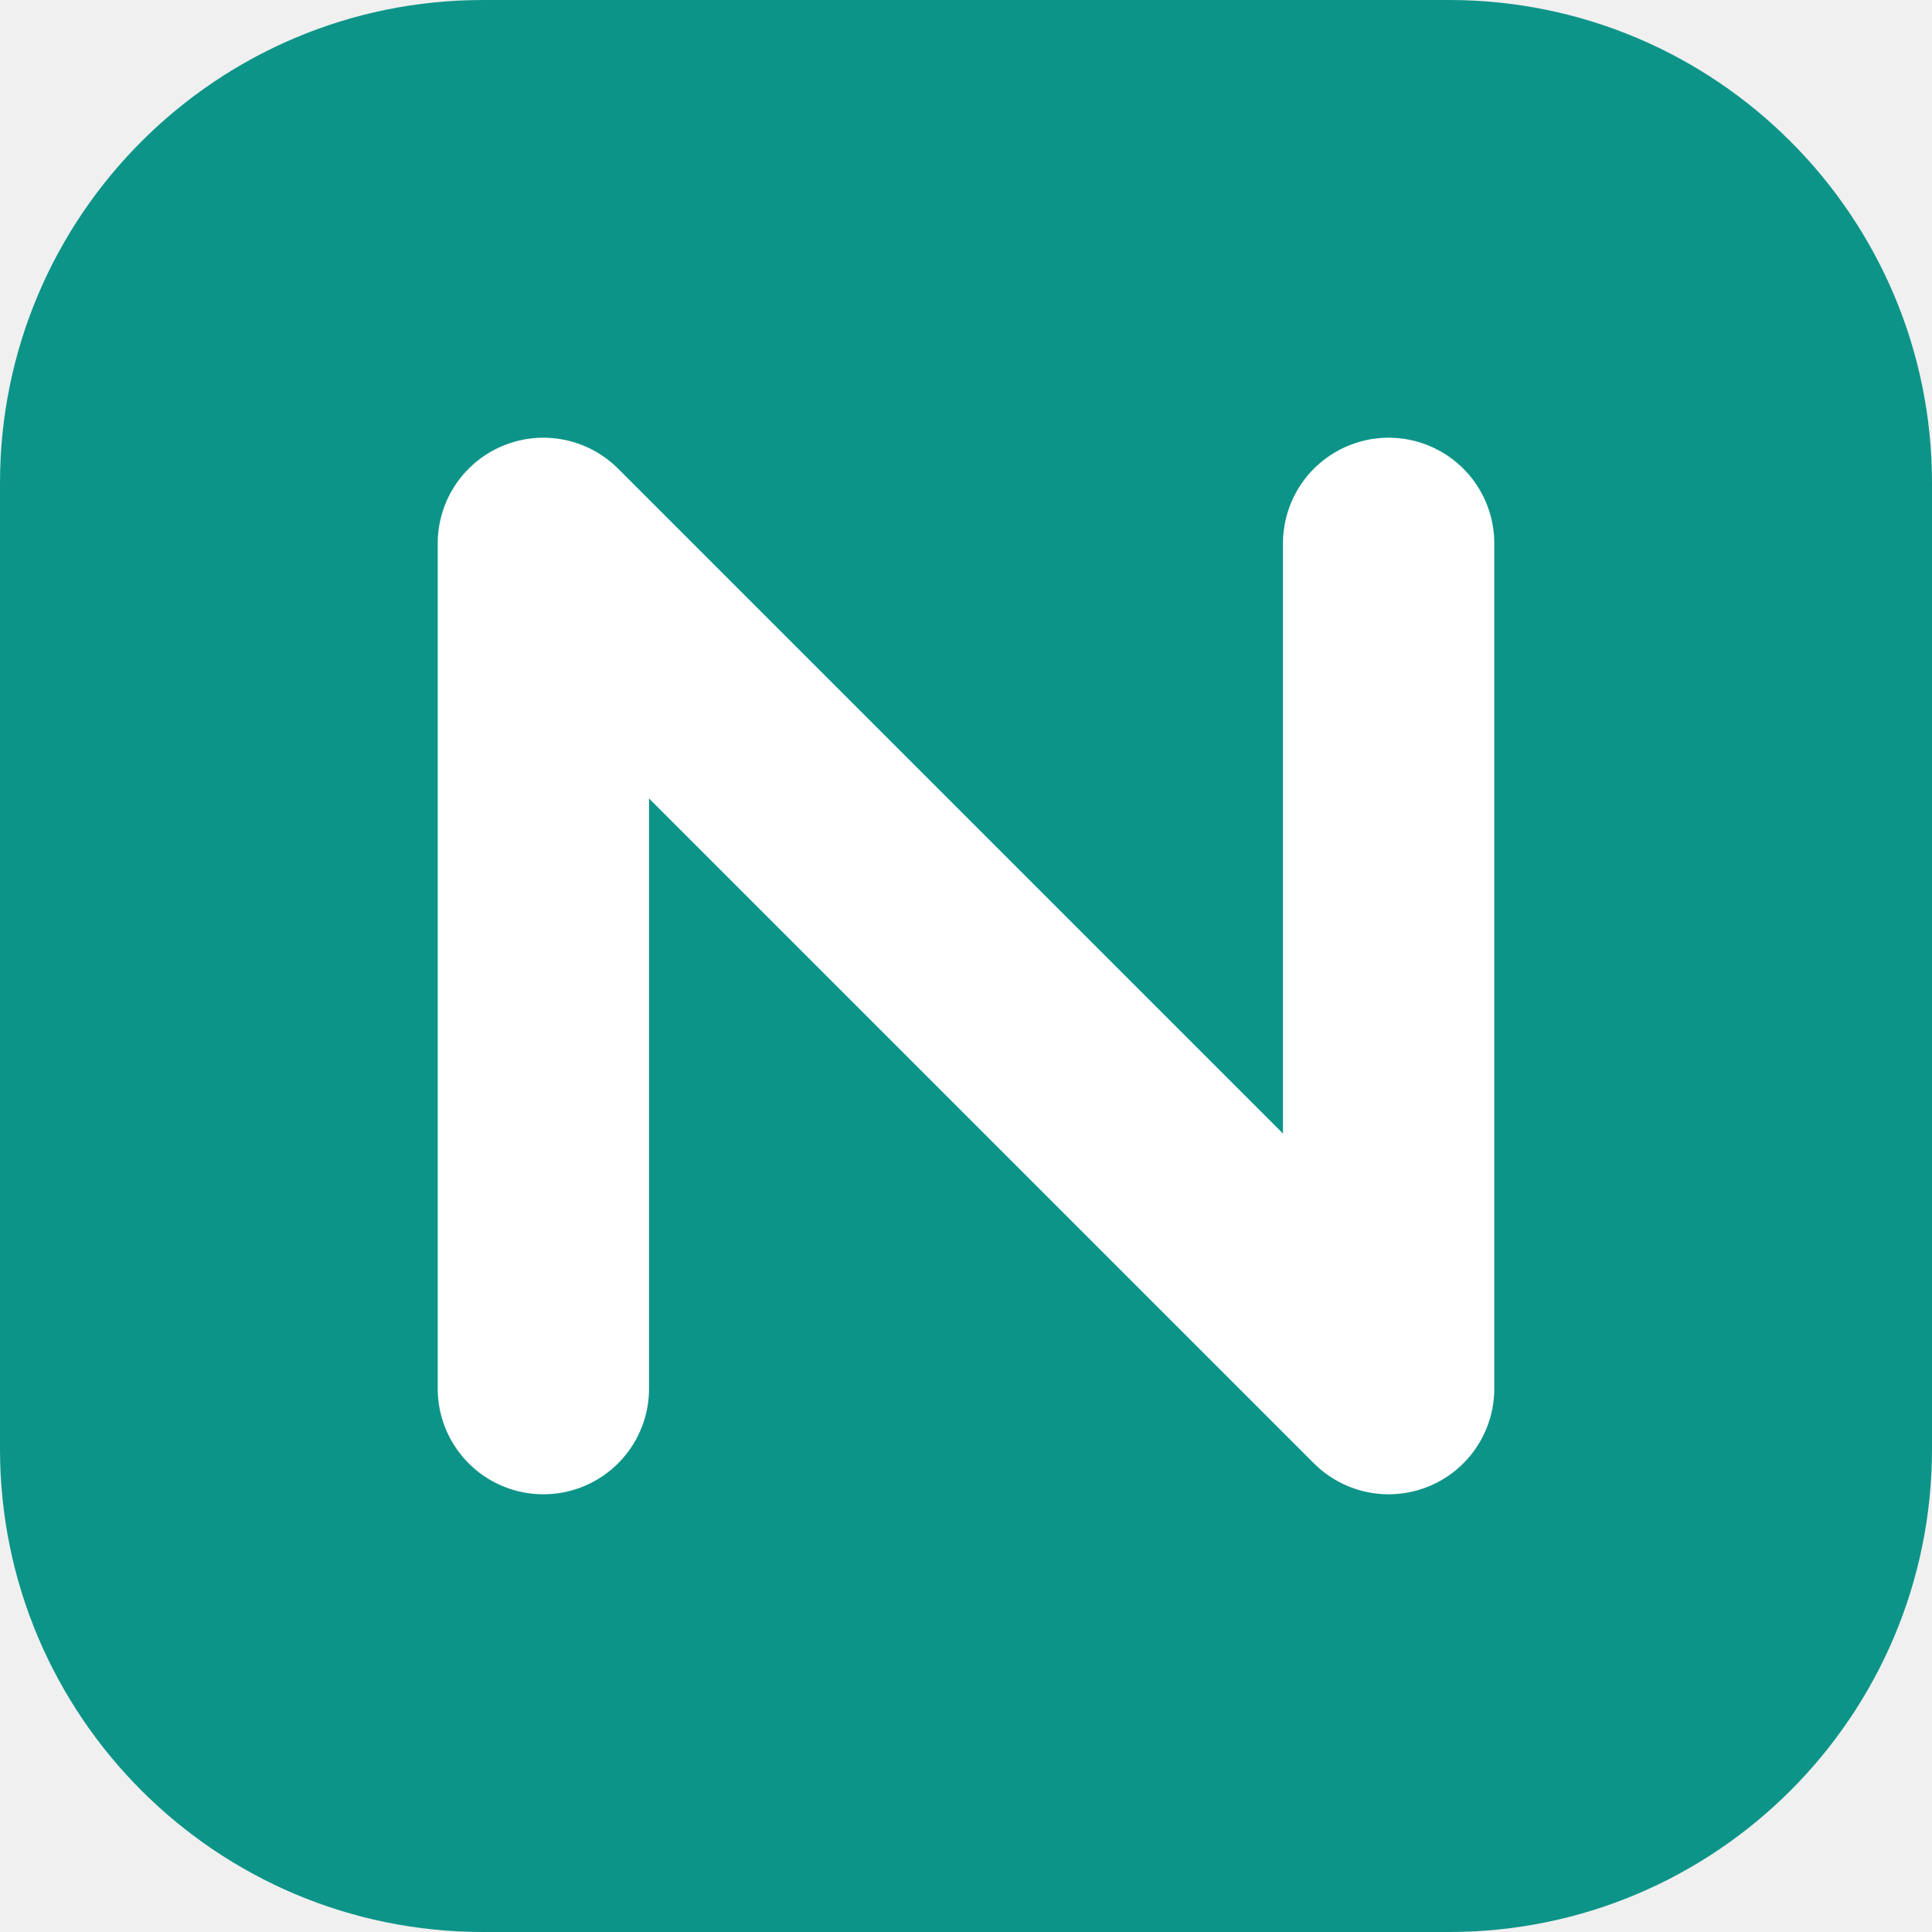
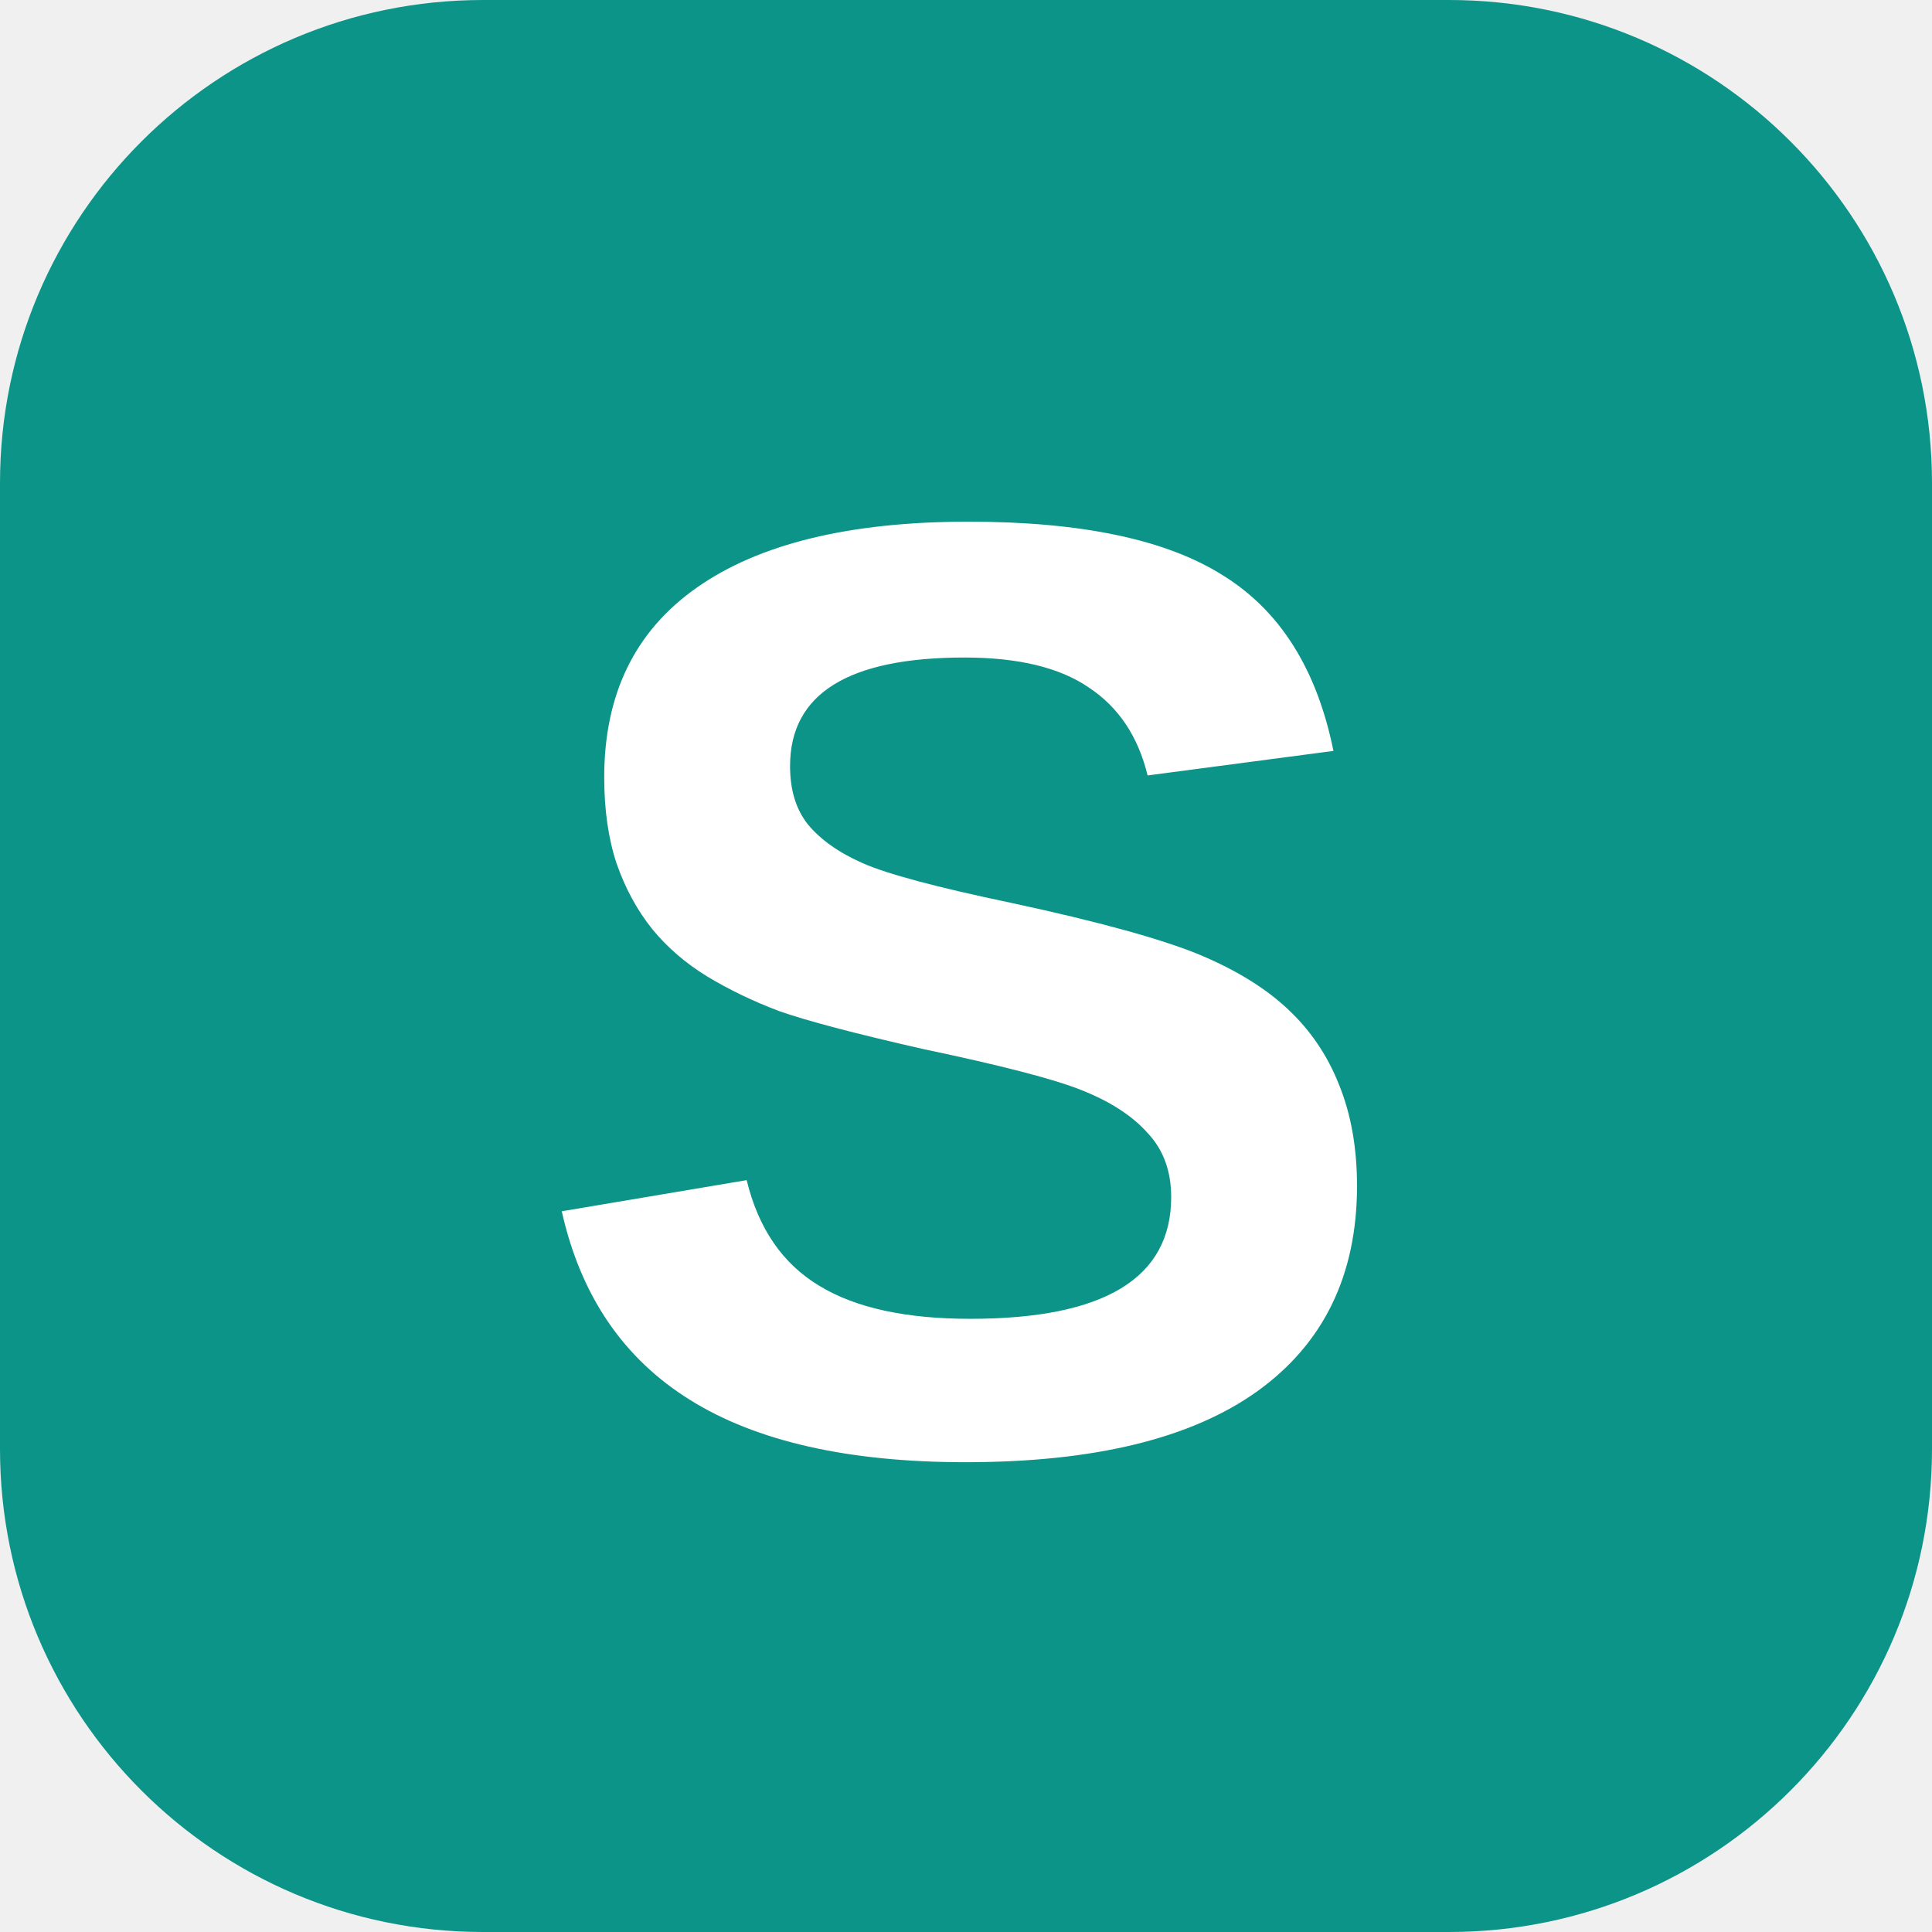
<svg xmlns="http://www.w3.org/2000/svg" width="32" height="32" viewBox="0 0 32 32" fill="none">
  <rect width="32" height="32" rx="8" fill="#0d9488" />
-   <path d="M9 23L9 9L23 23L23 9" stroke="white" stroke-width="3.5" stroke-linecap="round" stroke-linejoin="round" />
+   <text x="16" y="24" font-family="system-ui, -apple-system, 'Helvetica Neue', Arial, sans-serif" font-size="22" font-weight="700" fill="white" text-anchor="middle">S</text>
</svg>
